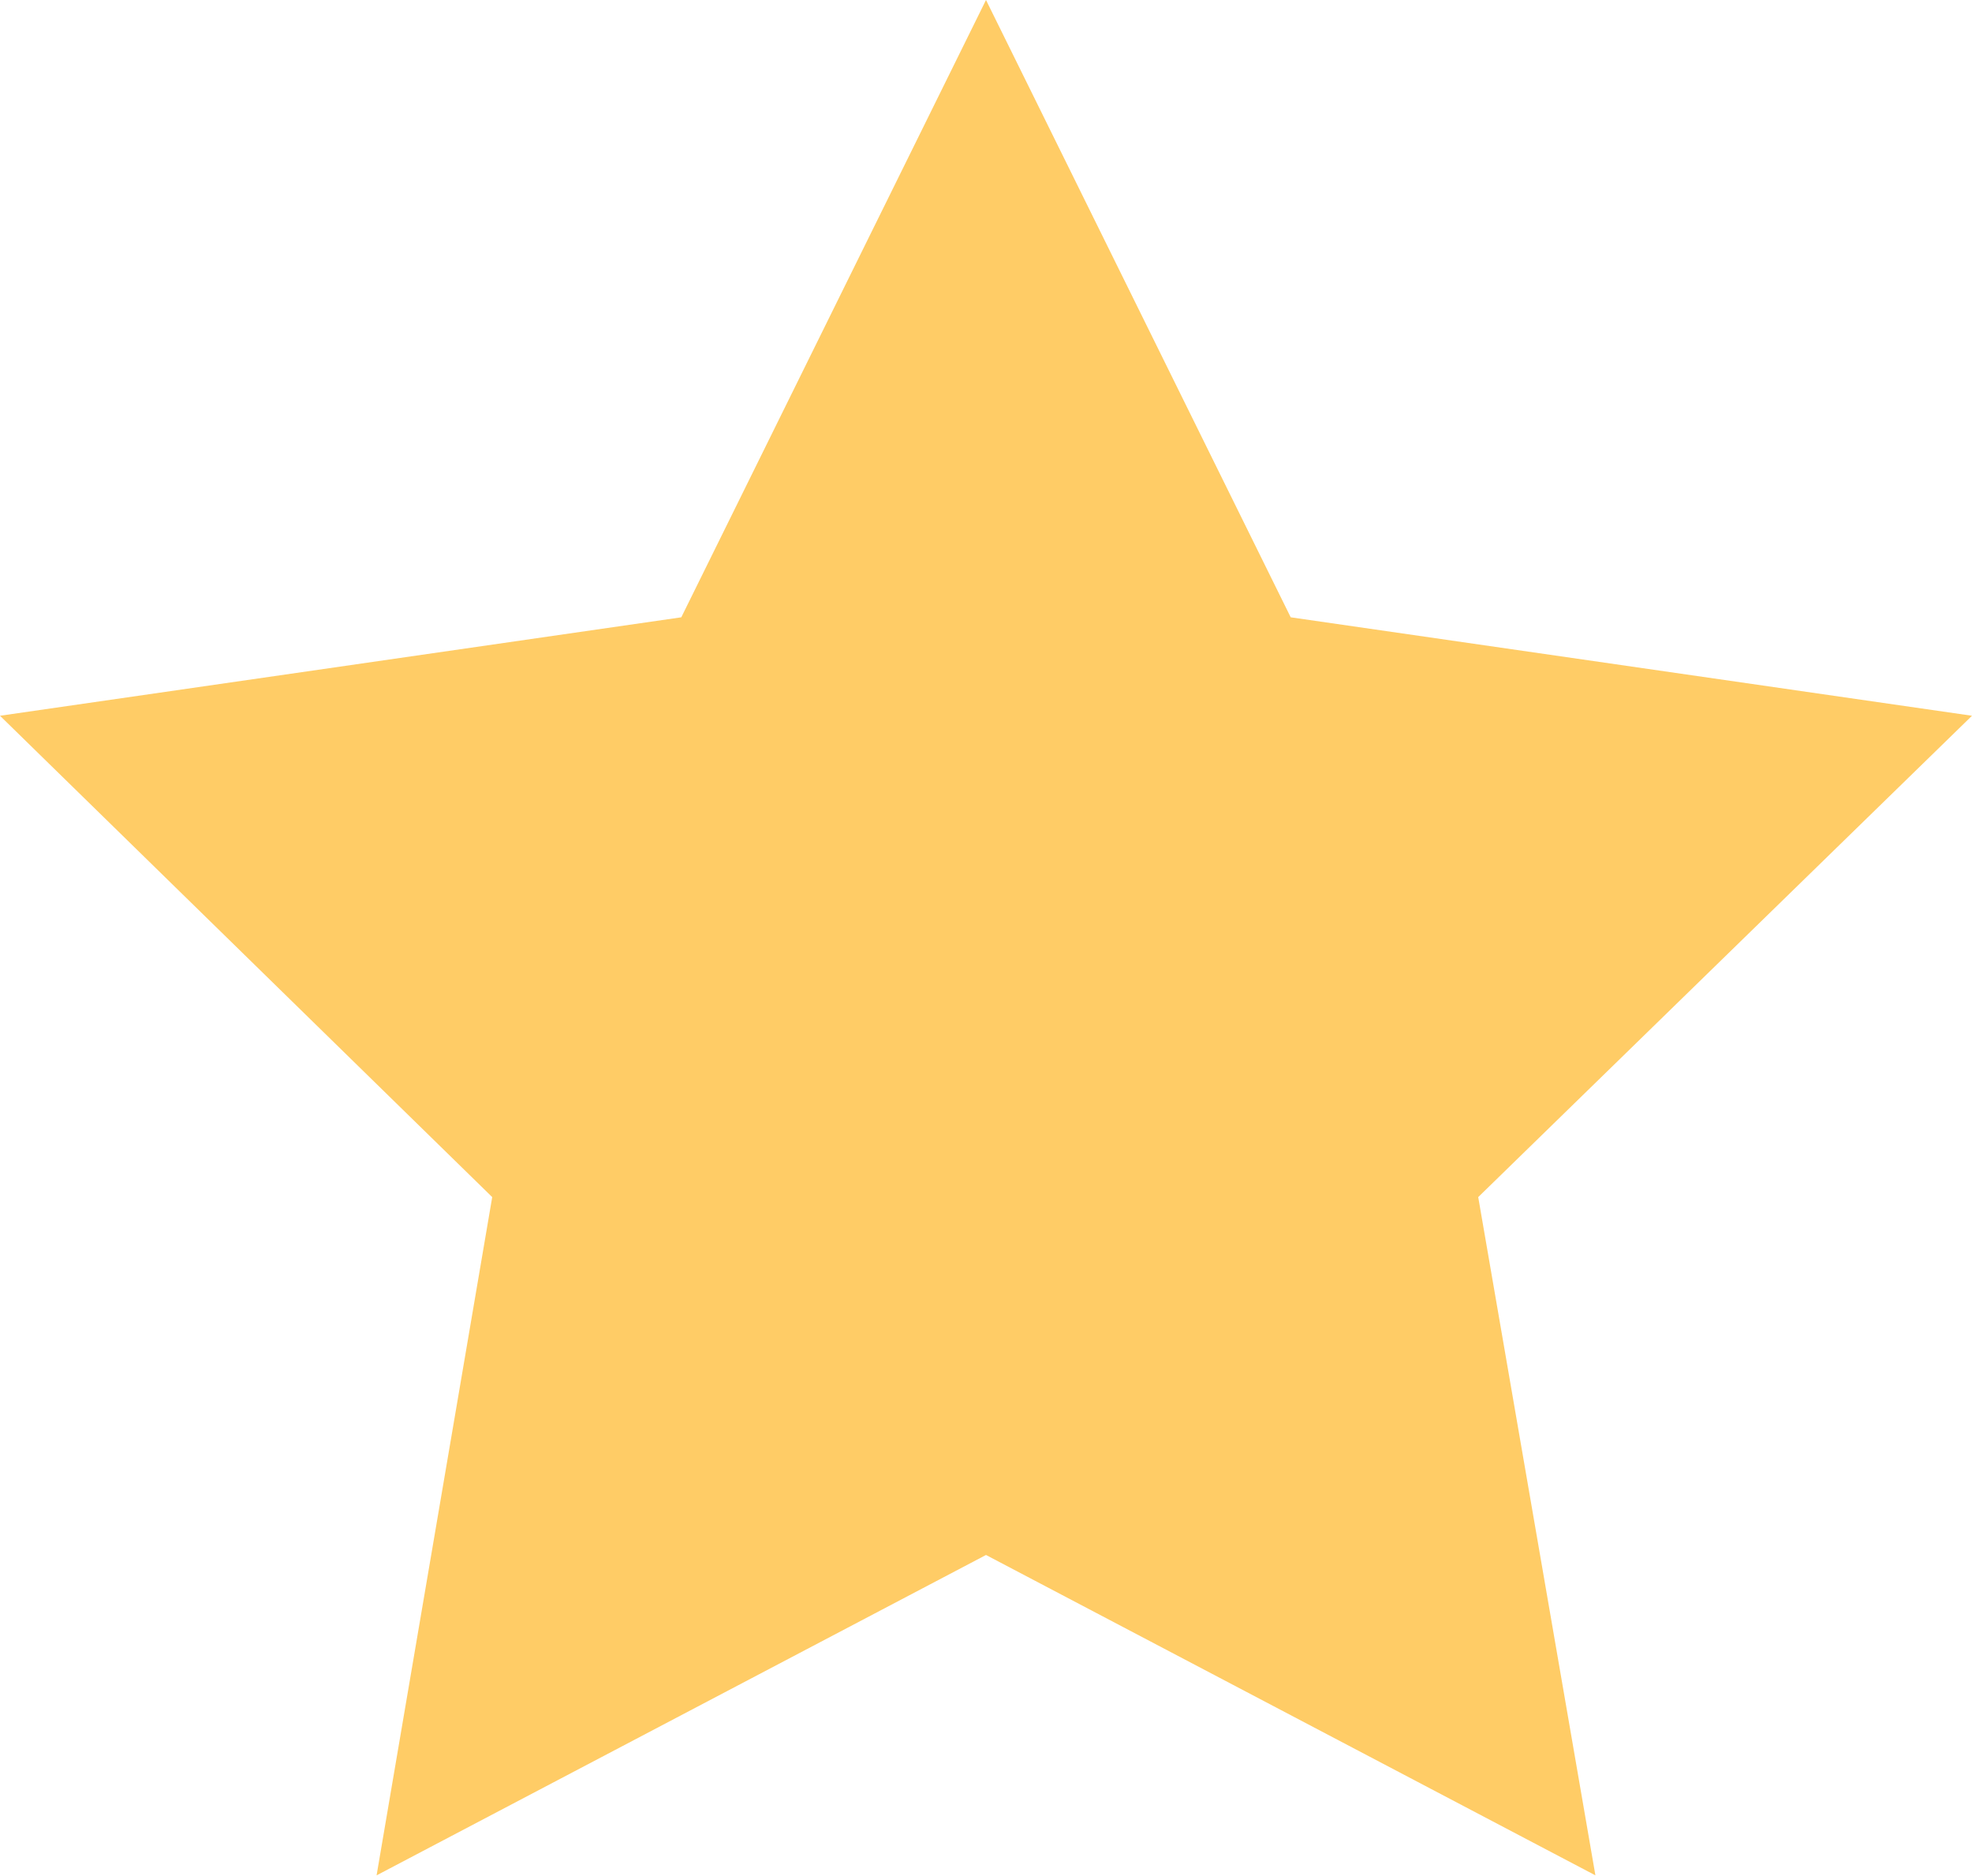
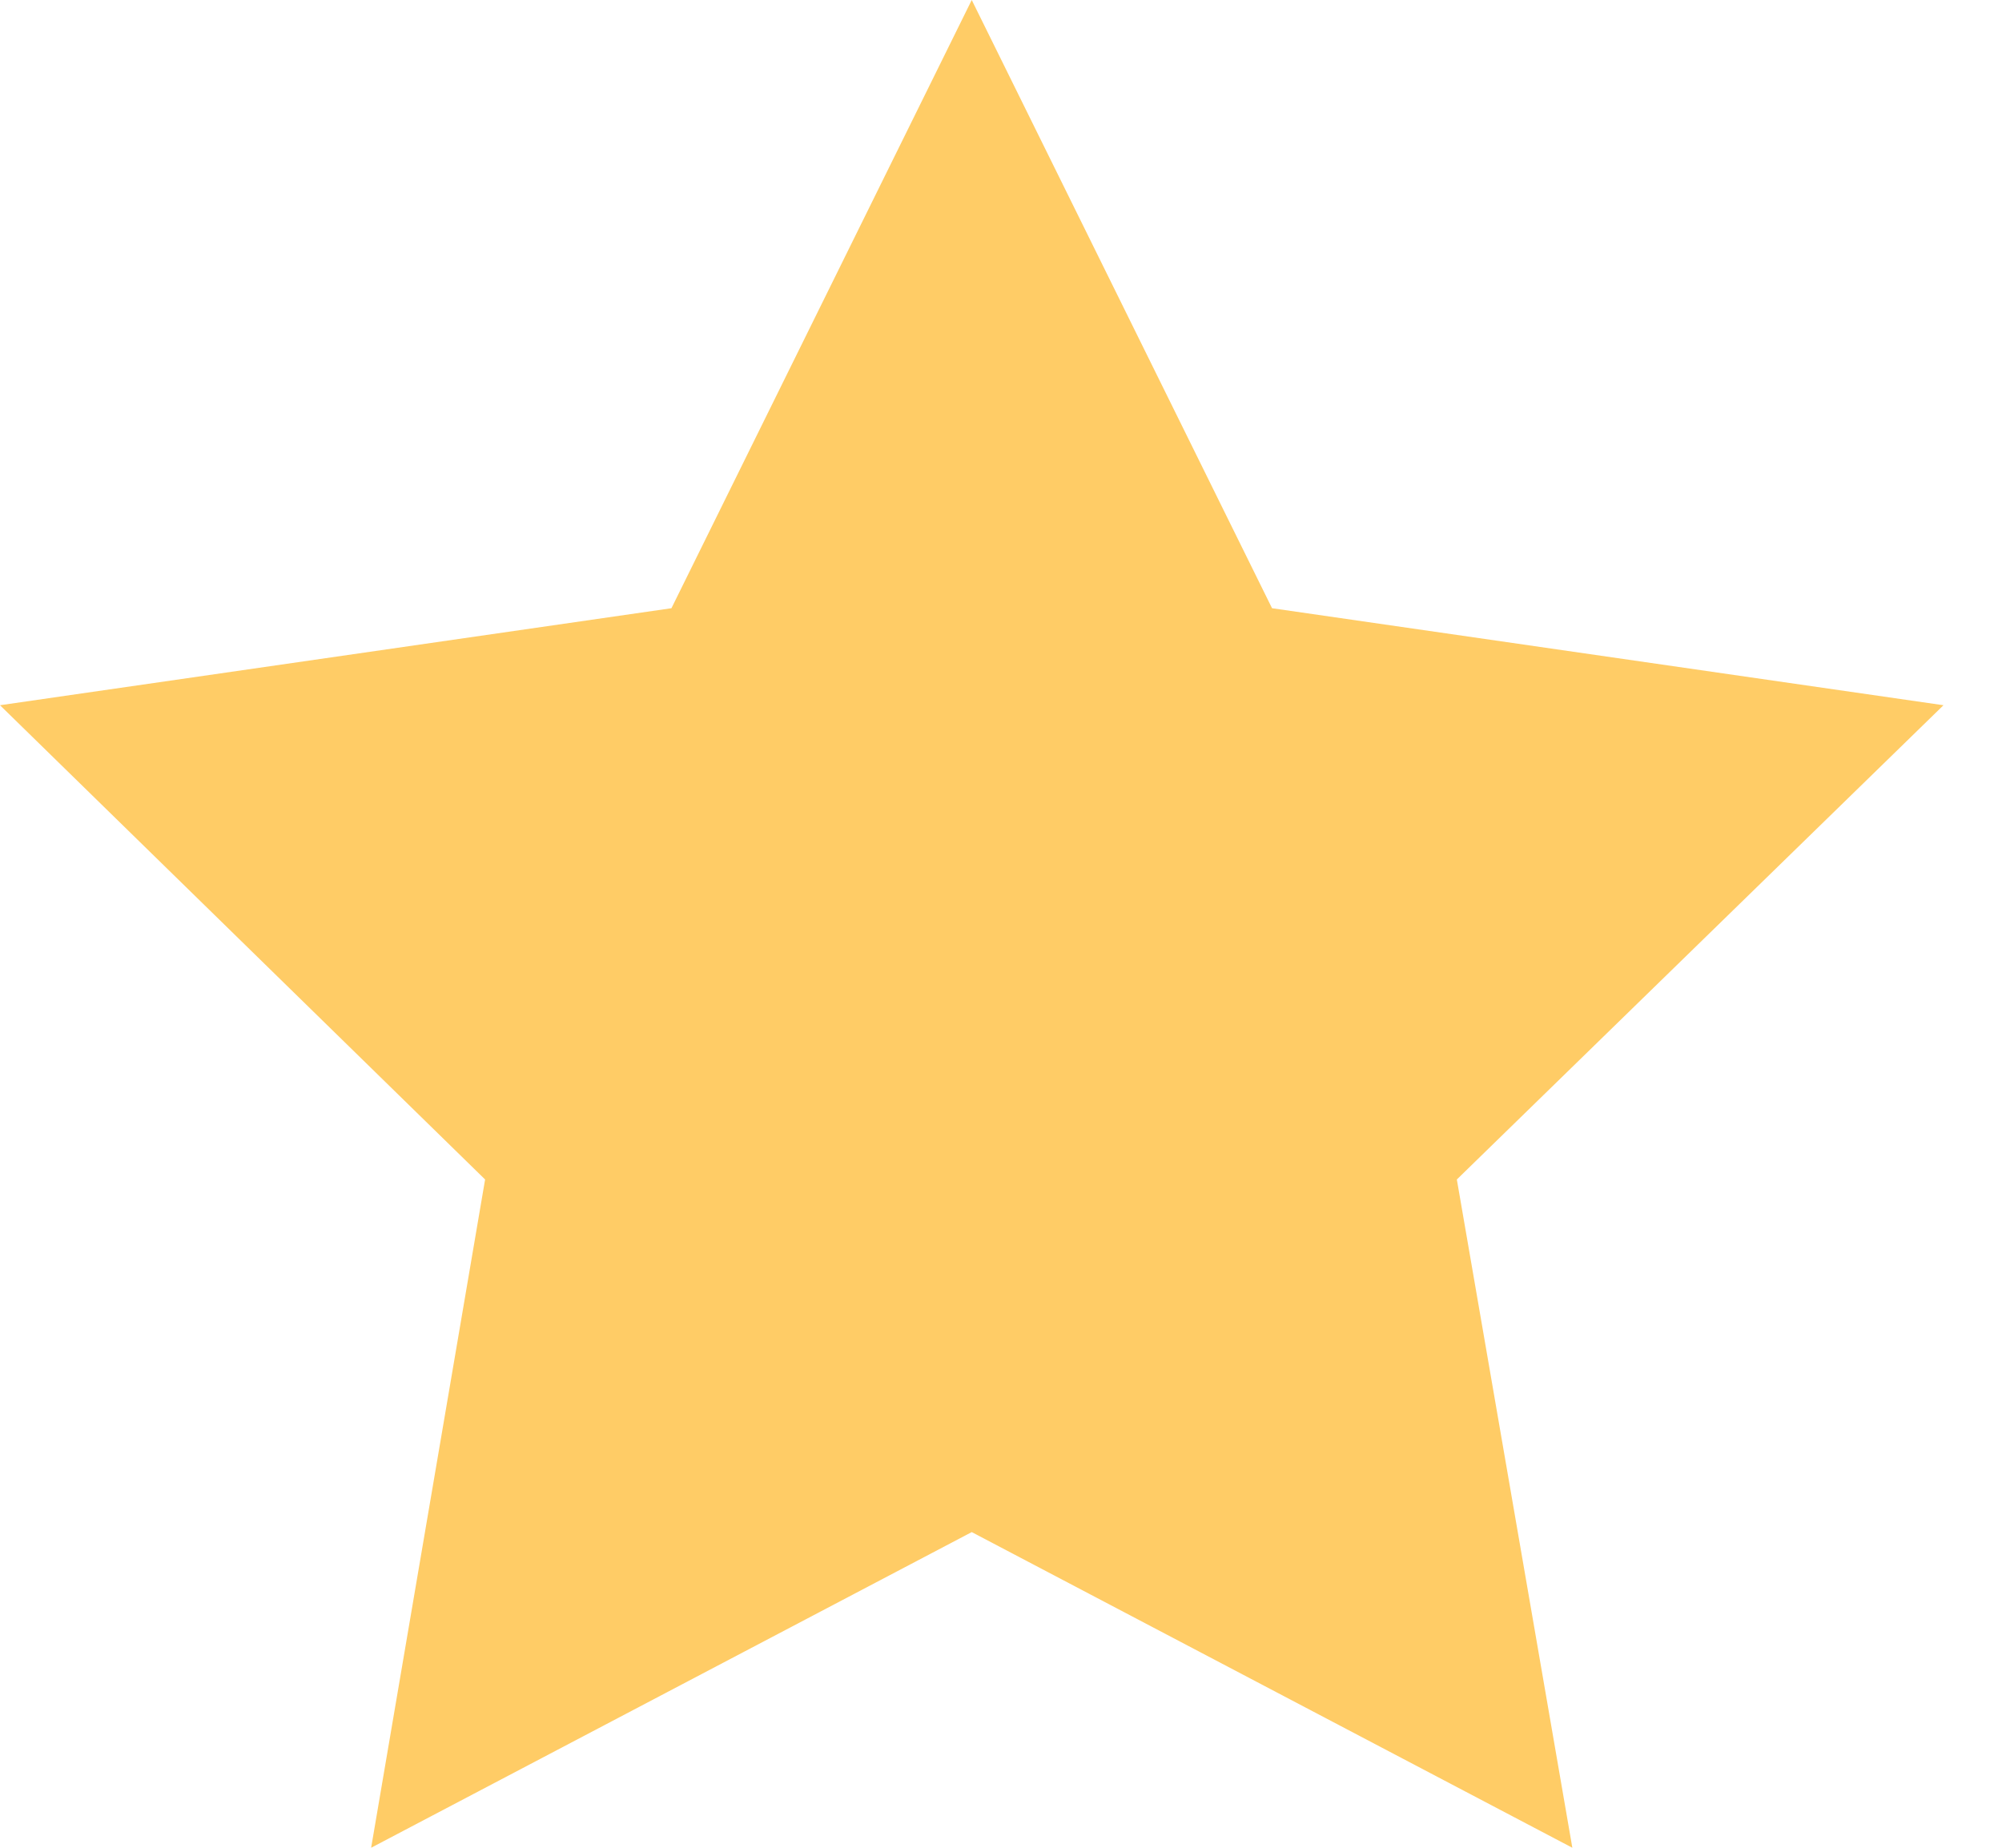
- <svg xmlns="http://www.w3.org/2000/svg" viewBox="0 0 12.62 12">
-   <defs>
-     <style>.cls-1{fill:#fc6;}</style>
-   </defs>
-   <g id="Layer_2" data-name="Layer 2">
-     <g id="Layer_20" data-name="Layer 20">
-       <polygon class="cls-1" points="6.31 9.95 2.41 12 3.15 7.66 0 4.58 4.36 3.95 6.31 0 8.26 3.95 12.62 4.58 9.46 7.66 10.21 12 6.31 9.95" />
-     </g>
-   </g>
+ <svg xmlns="http://www.w3.org/2000/svg" width="13" height="12" viewBox="0 0 13 12">
+   <polygon fill="#FFCC66" points="4.36 3.95 6.31 0 8.26 3.95 12.62 4.58 9.46 7.66 10.21 12 6.31 9.95 2.41 12 3.15 7.66 0 4.58" />
</svg>
